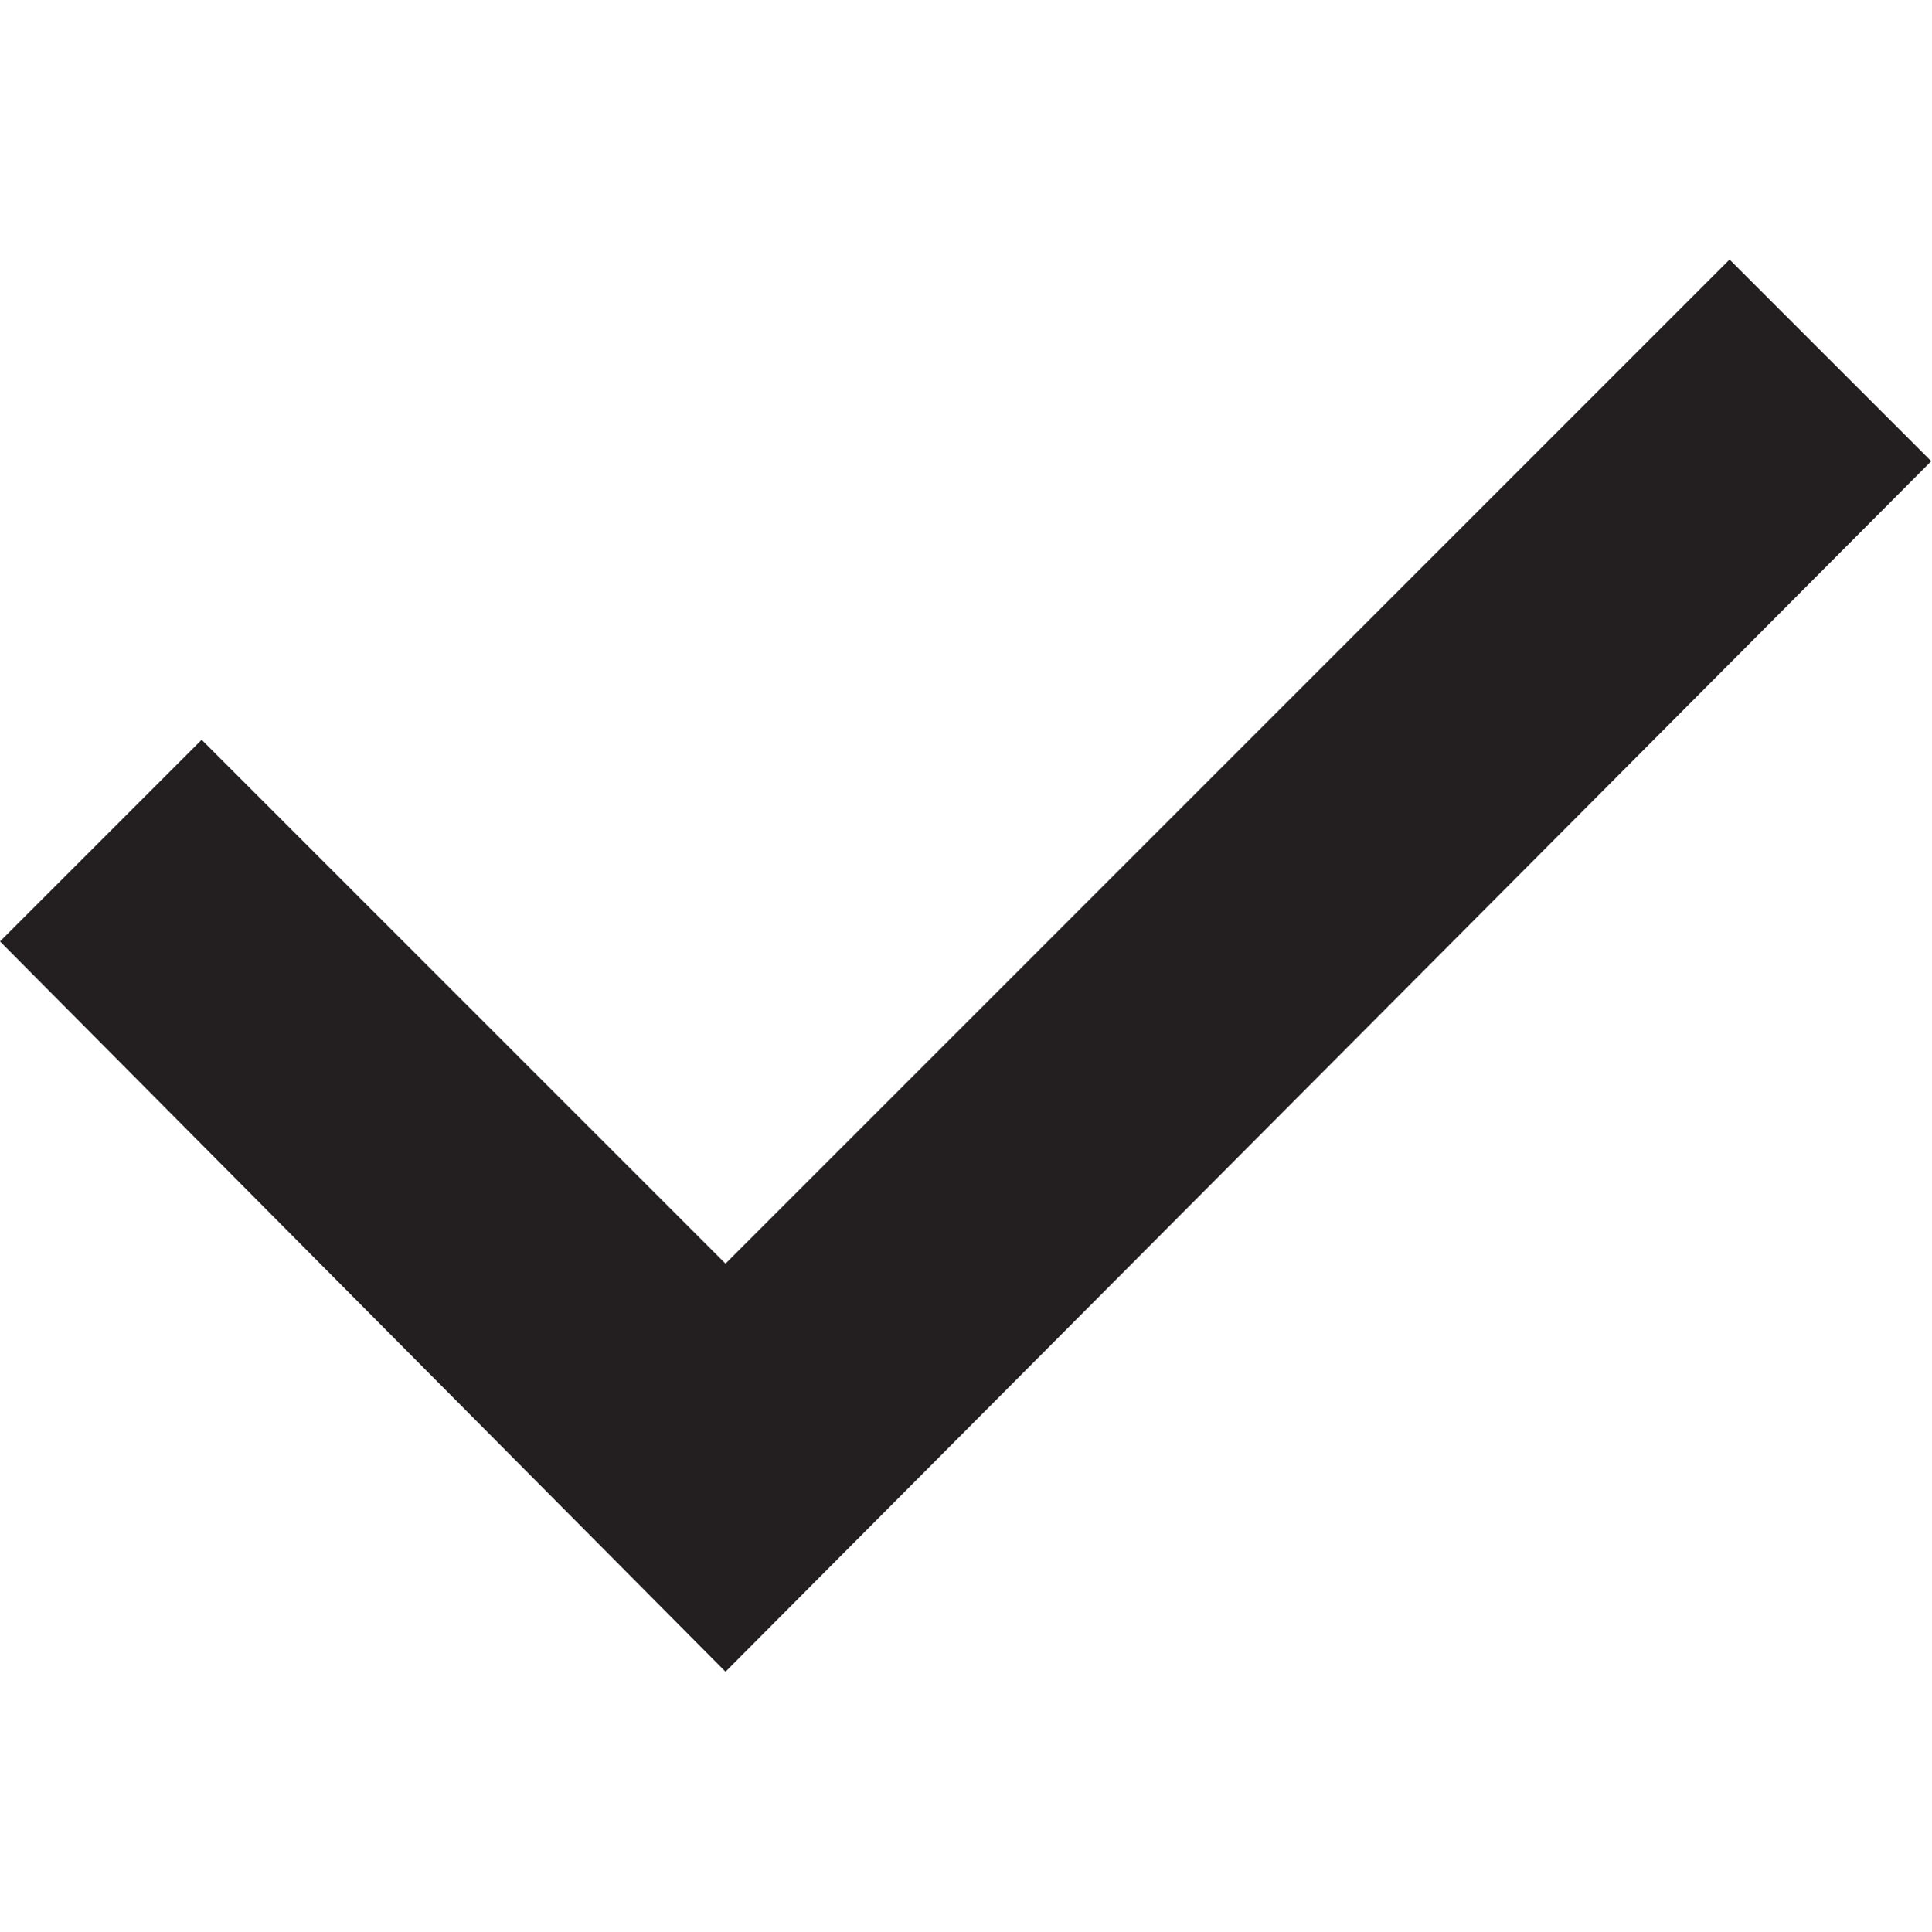
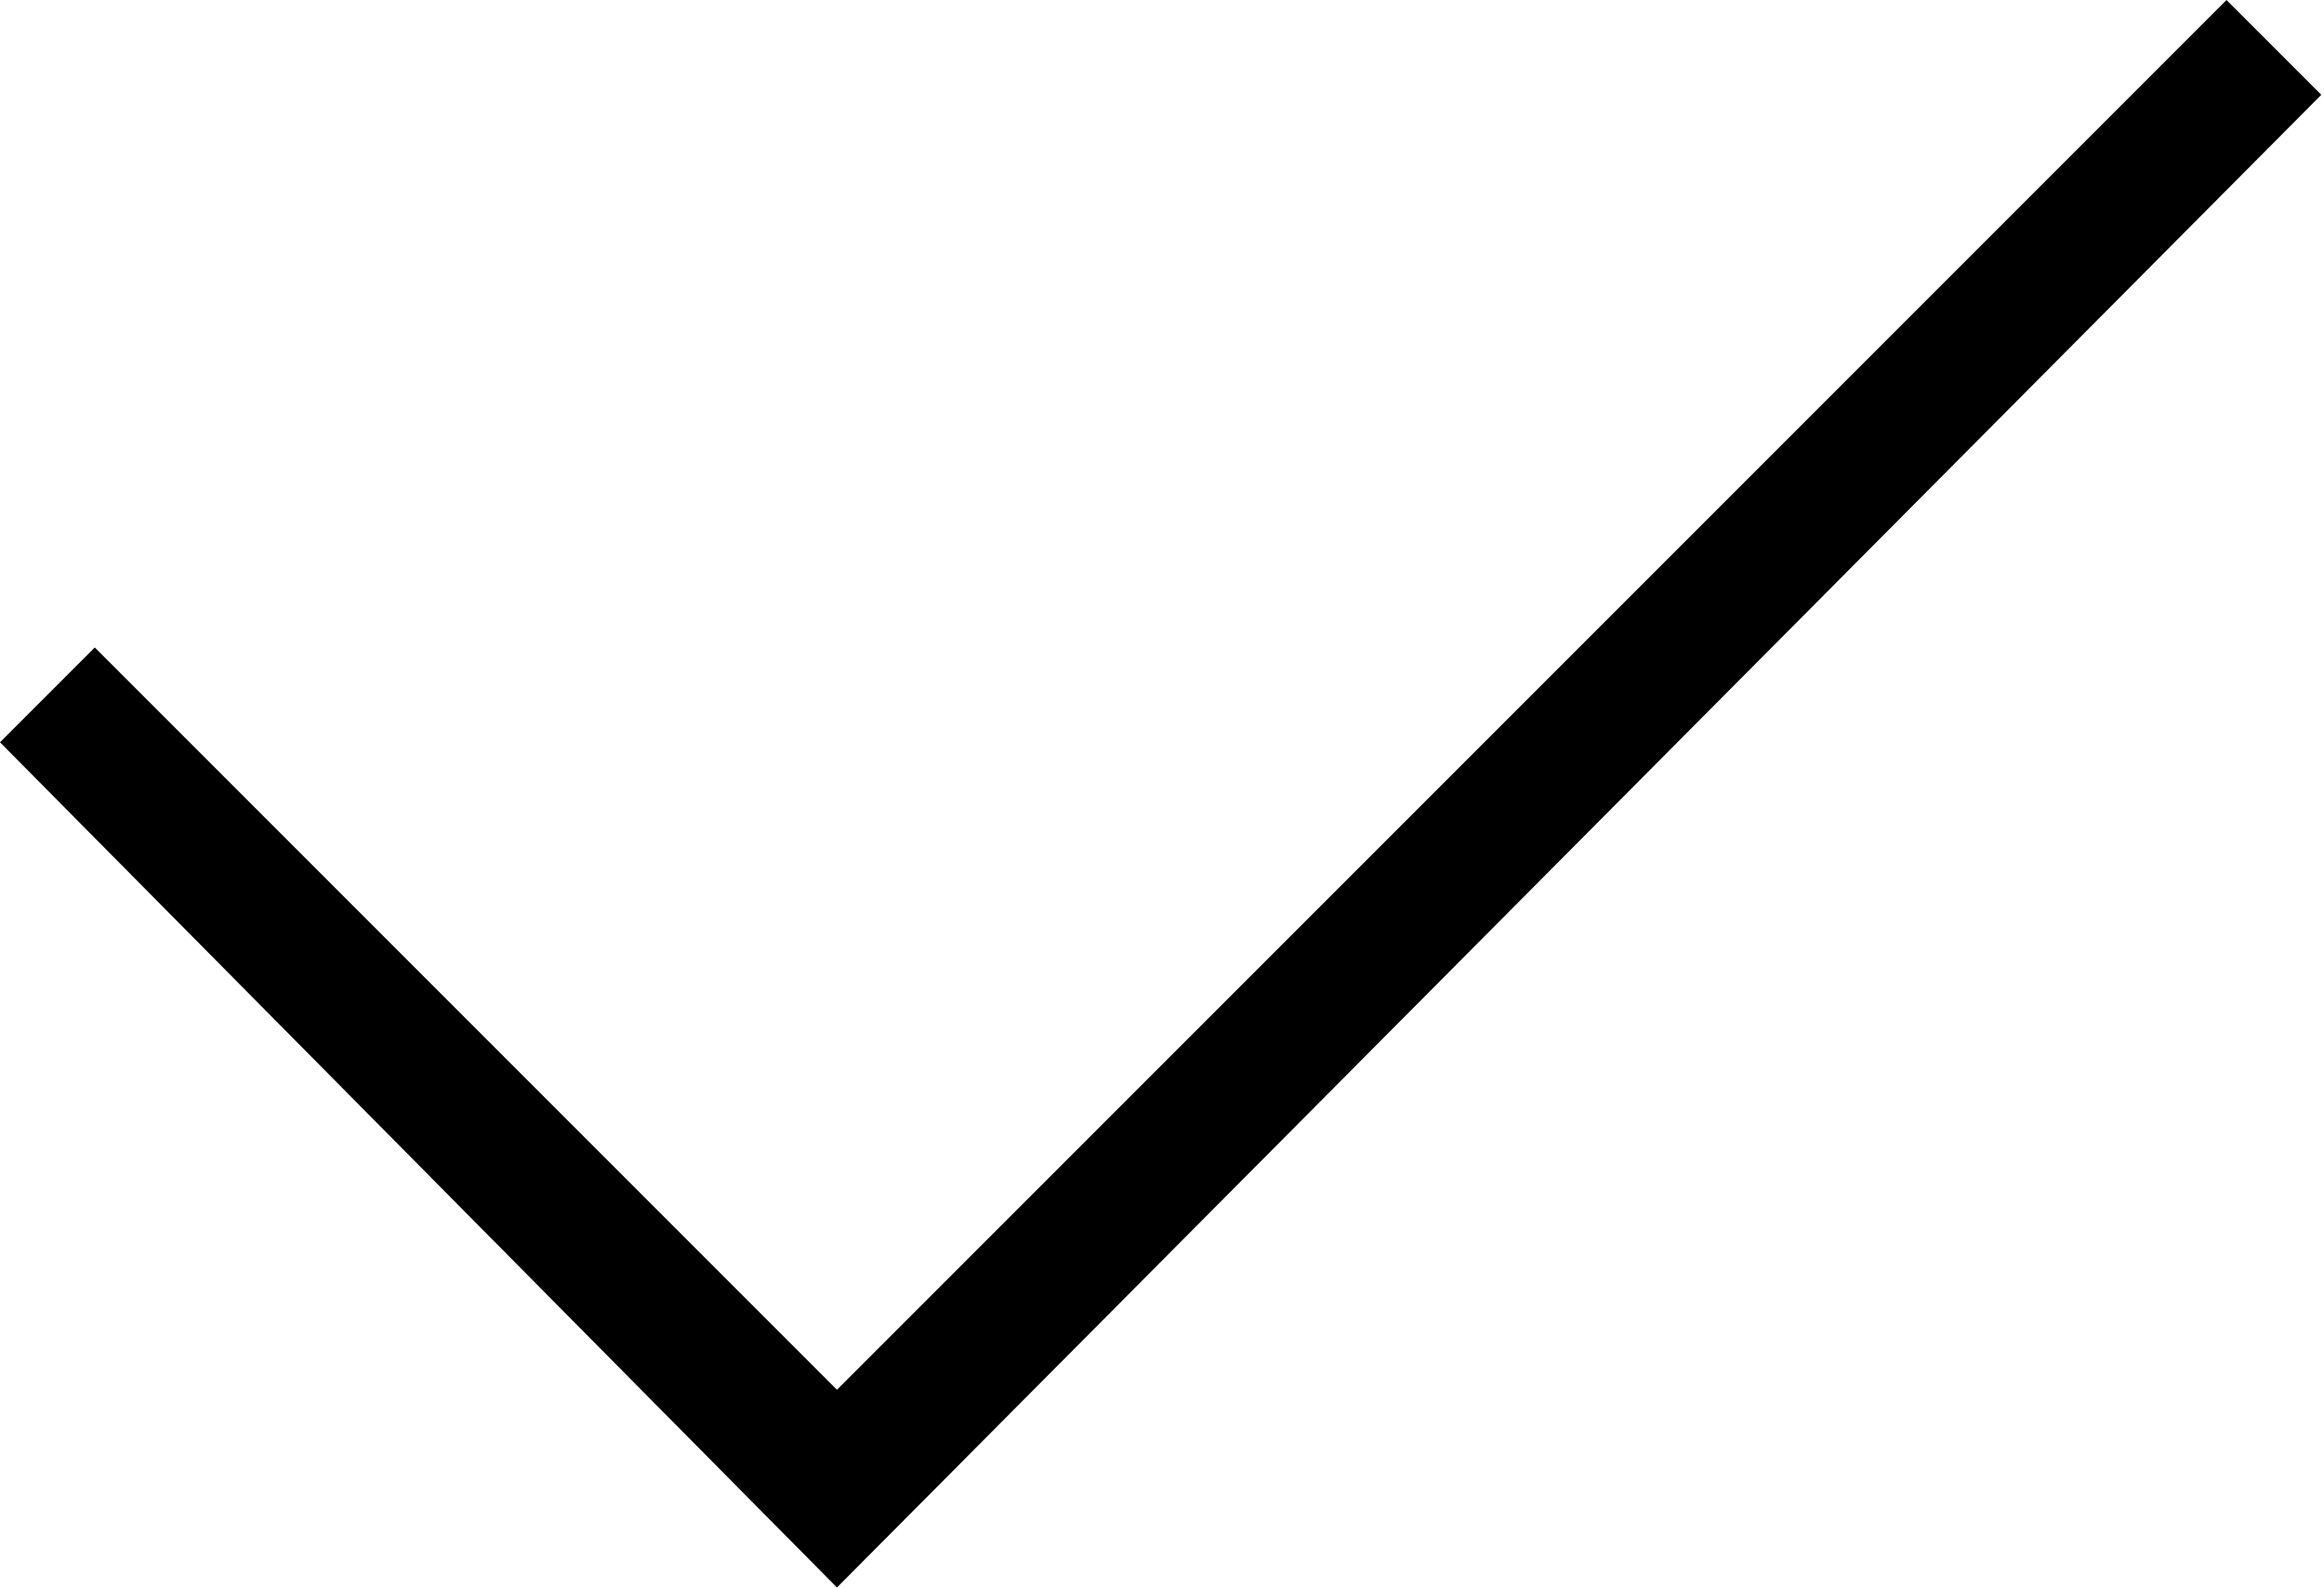
- <svg xmlns="http://www.w3.org/2000/svg" version="1.1" id="Isolationsmodus" x="0px" y="0px" viewBox="155.9 279.2 283.5 283.5" enable-background="new 155.9 279.2 283.5 283.5" xml:space="preserve">
-   <polygon fill="#231F20" points="262.4,524.6 155.9,417.4 185.5,387.8 262.4,464.7 409.8,317.3 439.4,346.9 " />
+ <svg xmlns="http://www.w3.org/2000/svg" version="1.1" id="Isolationsmodus" x="0px" y="0px" viewBox="596.5 369.4 85.8 58.6" enable-background="new 596.5 369.4 85.8 58.6" xml:space="preserve">
+   <polygon points="627.4,428 596.5,396.8 600,393.3 627.4,420.7 678.7,369.4 682.2,372.9 " />
</svg>
